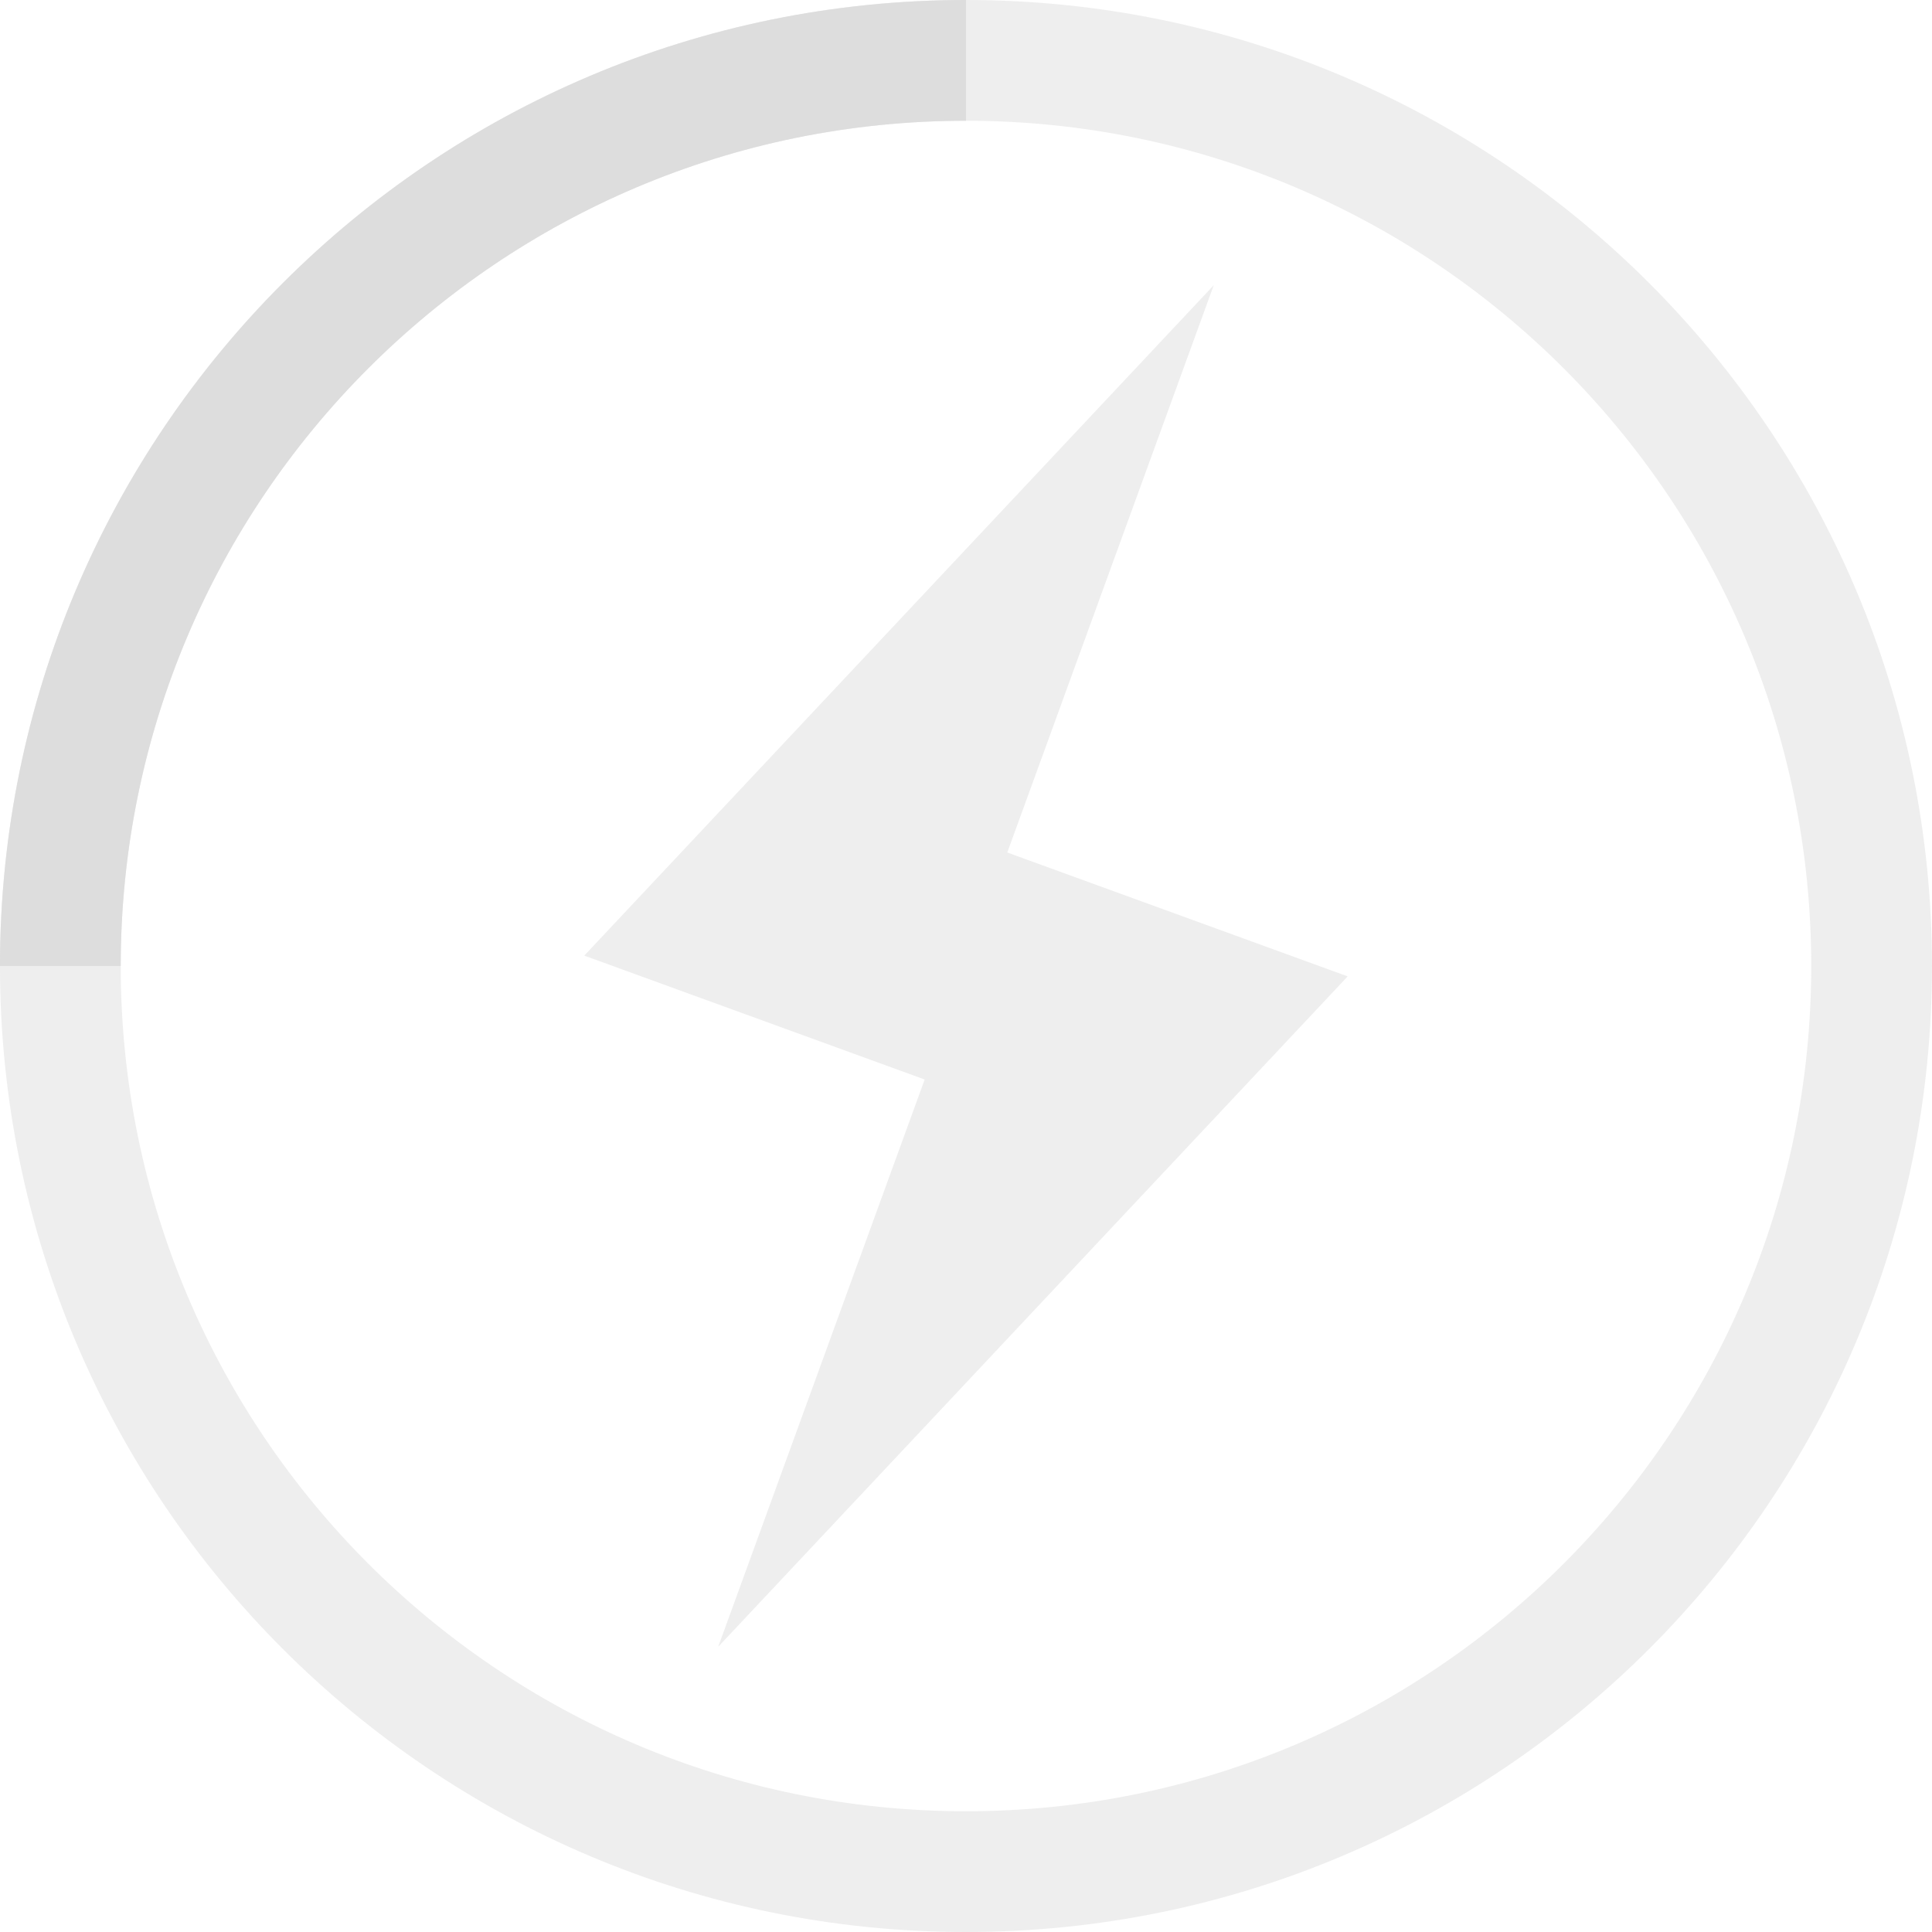
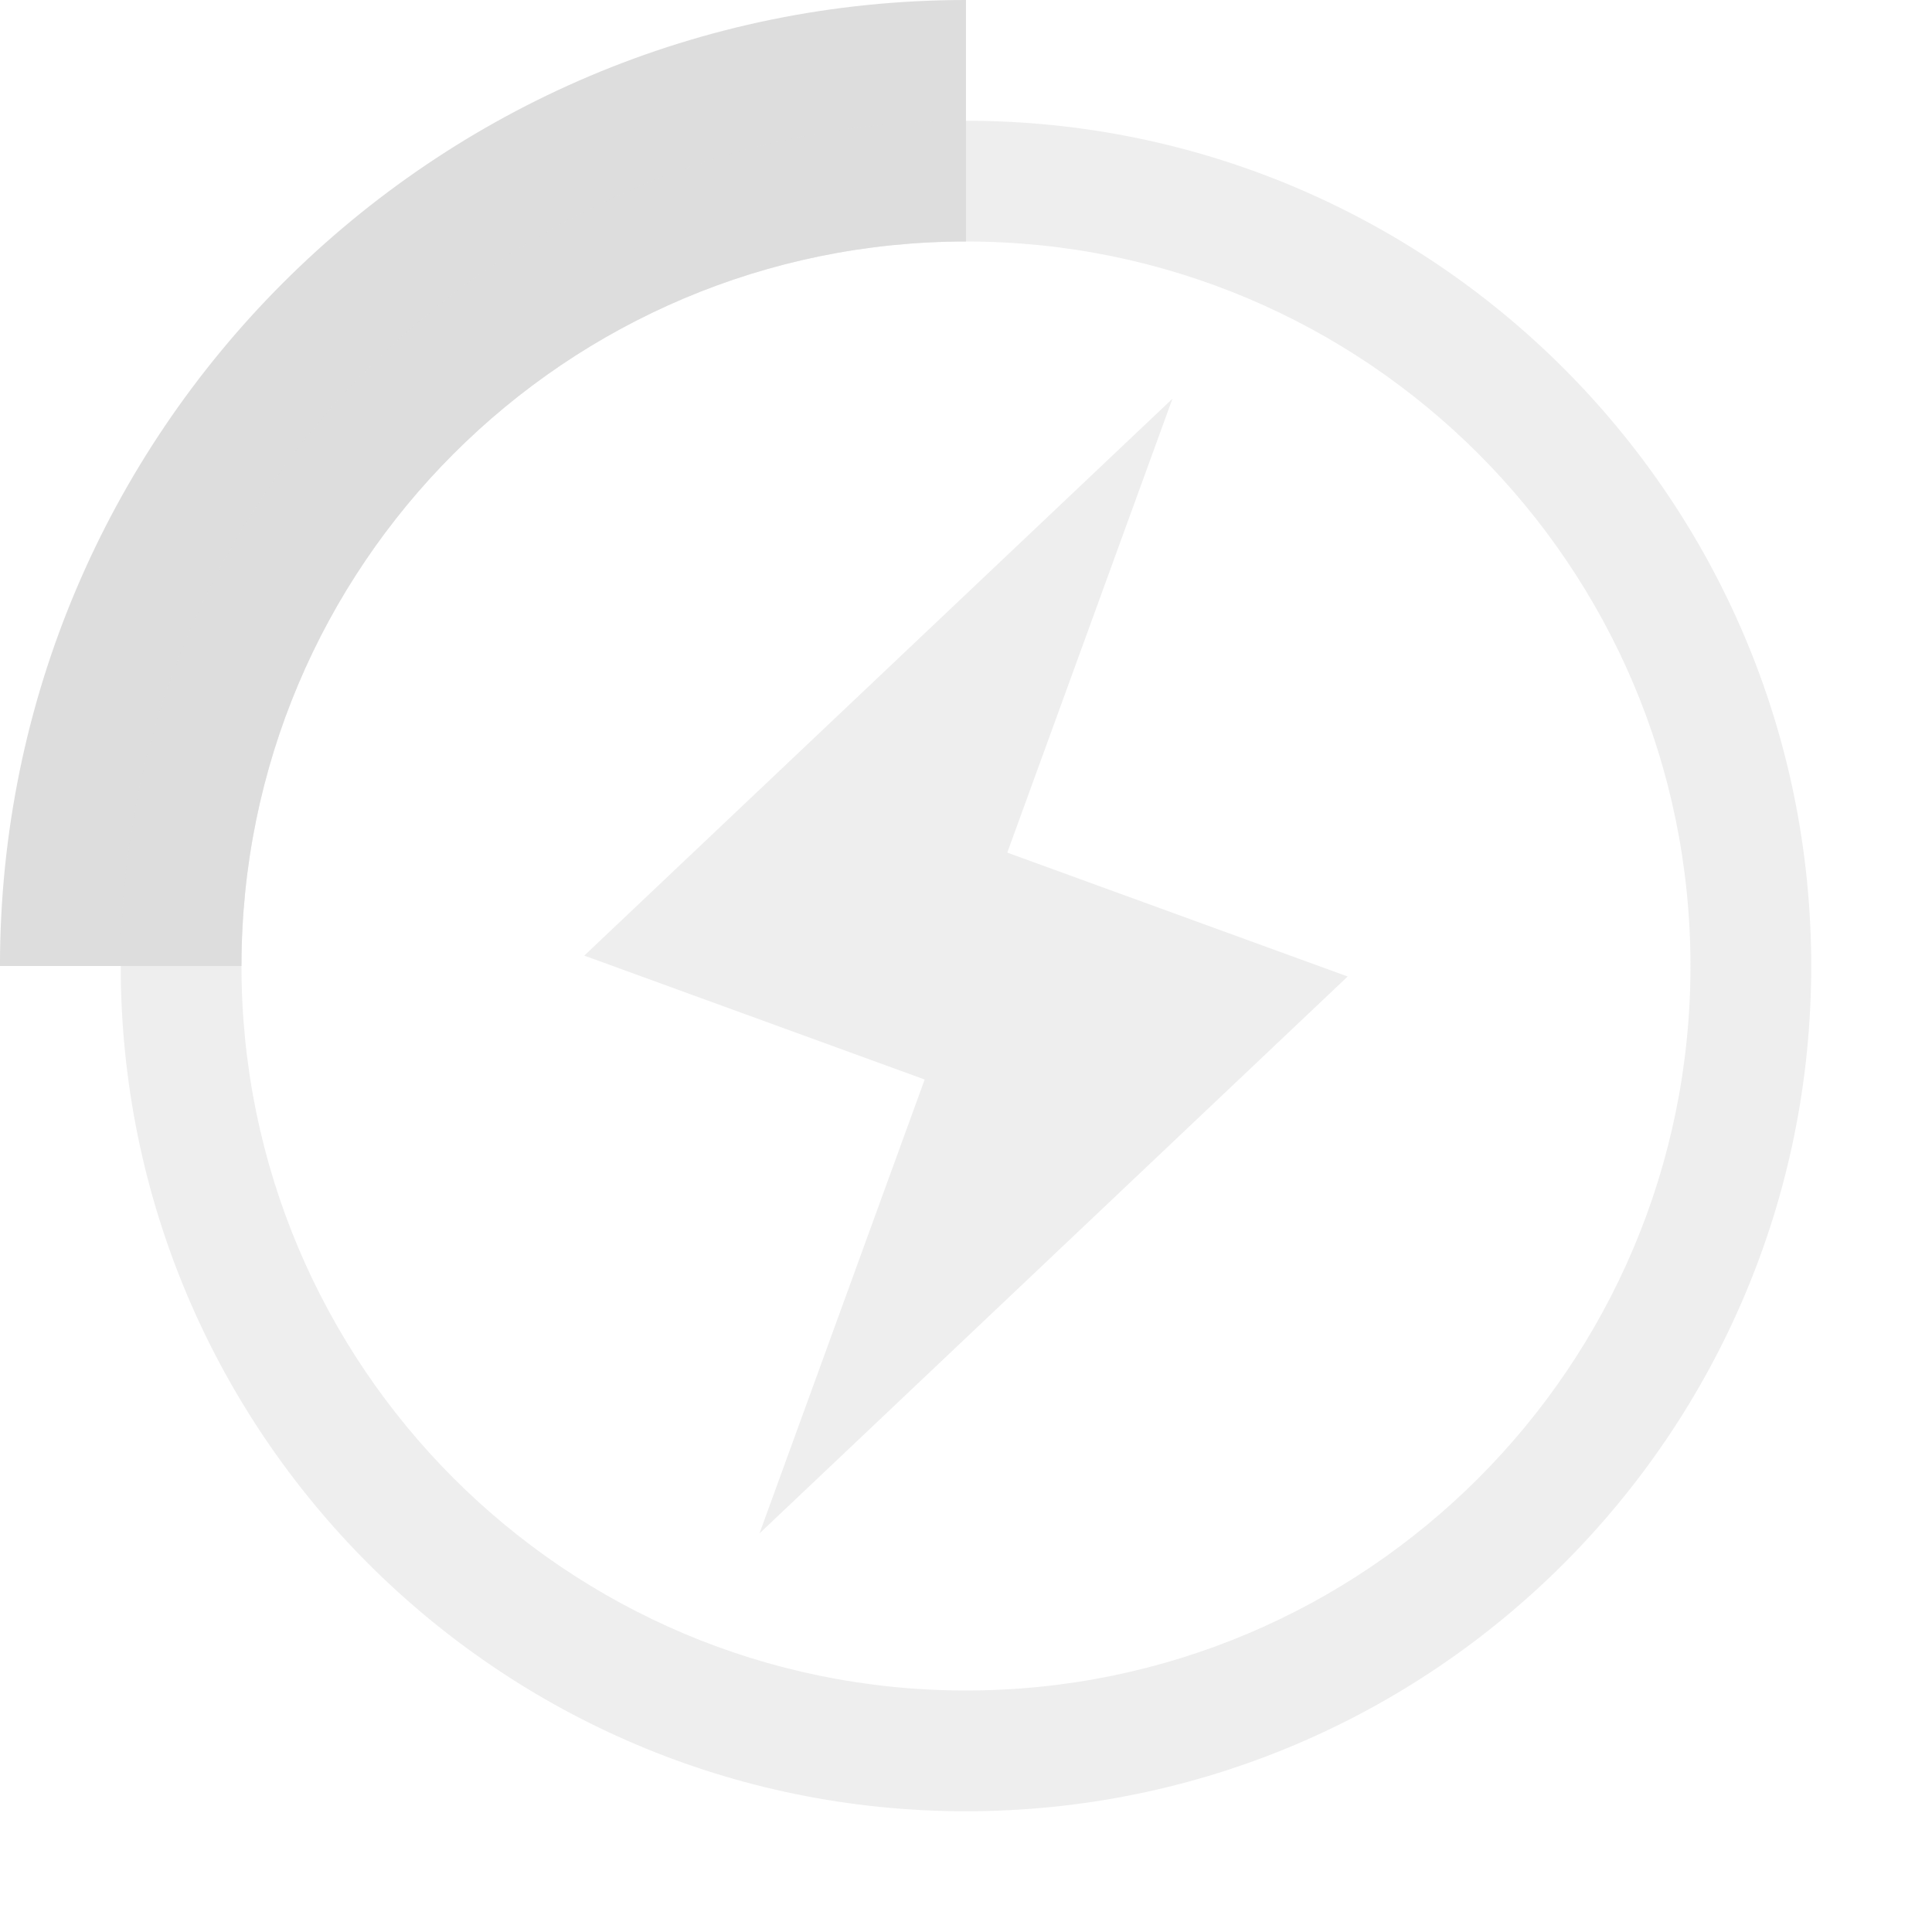
<svg xmlns="http://www.w3.org/2000/svg" xmlns:ns1="http://www.openswatchbook.org/uri/2009/osb" xmlns:xlink="http://www.w3.org/1999/xlink" height="16" id="svg7384" style="enable-background:new" version="1.1" width="16">
  <defs id="defs7386">
    <linearGradient id="linearGradient5606" ns1:paint="solid">
      <stop id="stop5608" offset="0" style="stop-color:#000000;stop-opacity:1;" />
    </linearGradient>
    <filter color-interpolation-filters="sRGB" id="filter7554">
      <feBlend id="feBlend7556" in2="BackgroundImage" mode="darken" />
    </filter>
    <linearGradient gradientTransform="matrix(0.08112299,0,0,0.07855526,540.8143,254.8467)" gradientUnits="userSpaceOnUse" xlink:href="#linearGradient3785" id="linearGradient3189" x1="365.512" x2="365.978" y1="408.397" y2="520.171" />
    <linearGradient id="linearGradient3785">
      <stop id="stop3787" offset="0" style="stop-color:#384880;stop-opacity:1;" />
      <stop id="stop3789" offset="1" style="stop-color:#000000;stop-opacity:1;" />
    </linearGradient>
  </defs>
  <g id="layer9" style="display:inline" transform="translate(-301.0002,335)">
-     <path d="m 309,-335 c -4.418,0 -8,3.582 -8,8 0,4.418 3.582,8 8,8 4.418,0 8,-3.582 8,-8 0,-4.418 -3.582,-8 -8,-8 z m 0,1 c 3.866,0 7,3.134 7,7 0,3.866 -3.134,7 -7,7 -3.866,0 -7,-3.134 -7,-7 0,-3.866 3.134,-7 7,-7 z" id="path7702" style="opacity:0.5;color:#bebebe;fill:#dddddd;fill-opacity:1;fill-rule:nonzero;stroke:none;stroke-width:1;marker:none;visibility:visible;display:inline;overflow:visible;enable-background:accumulate" />
-     <path d="m 309,-335 c -4.418,0 -8,3.582 -8,8 l 1,0 c 0,-3.866 3.134,-7 7,-7 l 0,-1 z" id="path7704" style="color:#bebebe;fill:#dddddd;fill-opacity:1;fill-rule:nonzero;stroke:none;stroke-width:1;marker:none;visibility:visible;display:inline;overflow:visible;enable-background:accumulate" />
-     <path d="m 305.839,-327.086 5.213,-5.552 -1.71,4.698 2.819,1.026 -5.213,5.552 1.71,-4.698 z" id="path7706" style="opacity:0.5;fill:#dddddd;fill-opacity:1;stroke:none" />
+     <path d="m 309,-335 c -4.418,0 -8,3.582 -8,8 l 2,0 c 0,-3.314 2.686,-6 6,-6 l 0,-2 z" id="path5914" style="color:#000000;fill:#dddddd;fill-opacity:1;fill-rule:nonzero;stroke:none;stroke-width:1;marker:none;visibility:visible;display:inline;overflow:visible;enable-background:accumulate" />
+     <path d="m 309,-334 c -3.866,0 -7,3.134 -7,7 0,3.866 3.134,7 7,7 3.866,0 7,-3.134 7,-7 0,-3.866 -3.134,-7 -7,-7 z m 0,1 c 3.314,0 6,2.686 6,6 0,3.314 -2.686,6 -6,6 -3.314,0 -6,-2.686 -6,-6 0,-3.314 2.686,-6 6,-6 z" id="path5916" style="opacity:0.5;color:#000000;fill:#dddddd;fill-opacity:1;fill-rule:nonzero;stroke:none;stroke-width:1;marker:none;visibility:visible;display:inline;overflow:visible;enable-background:accumulate" />
+     <path d="m 305.839,-327.086 4.871,-4.612 -1.368,3.759 2.819,1.026 -4.871,4.612 1.368,-3.759 z" id="path5920" style="opacity:0.5;fill:#dddddd;fill-opacity:1;stroke:none;display:inline;enable-background:new" />
  </g>
  <g id="layer10" style="display:inline;filter:url(#filter7554)" transform="translate(-301.0002,335)" />
  <g id="layer1" style="display:inline" transform="translate(-60,-282)" />
  <g id="layer14" style="display:inline" transform="translate(-301.0002,335)" />
  <g id="layer15" style="display:inline" transform="translate(-301.0002,335)" />
  <g id="g71291" style="display:inline" transform="translate(-301.0002,335)" />
  <g id="layer2" style="display:inline" transform="translate(-60,-132)" />
  <g id="g6058" style="display:inline" transform="translate(-60,-132)" />
  <g id="layer12" style="display:inline" transform="translate(-301.0002,335)" />
</svg>
